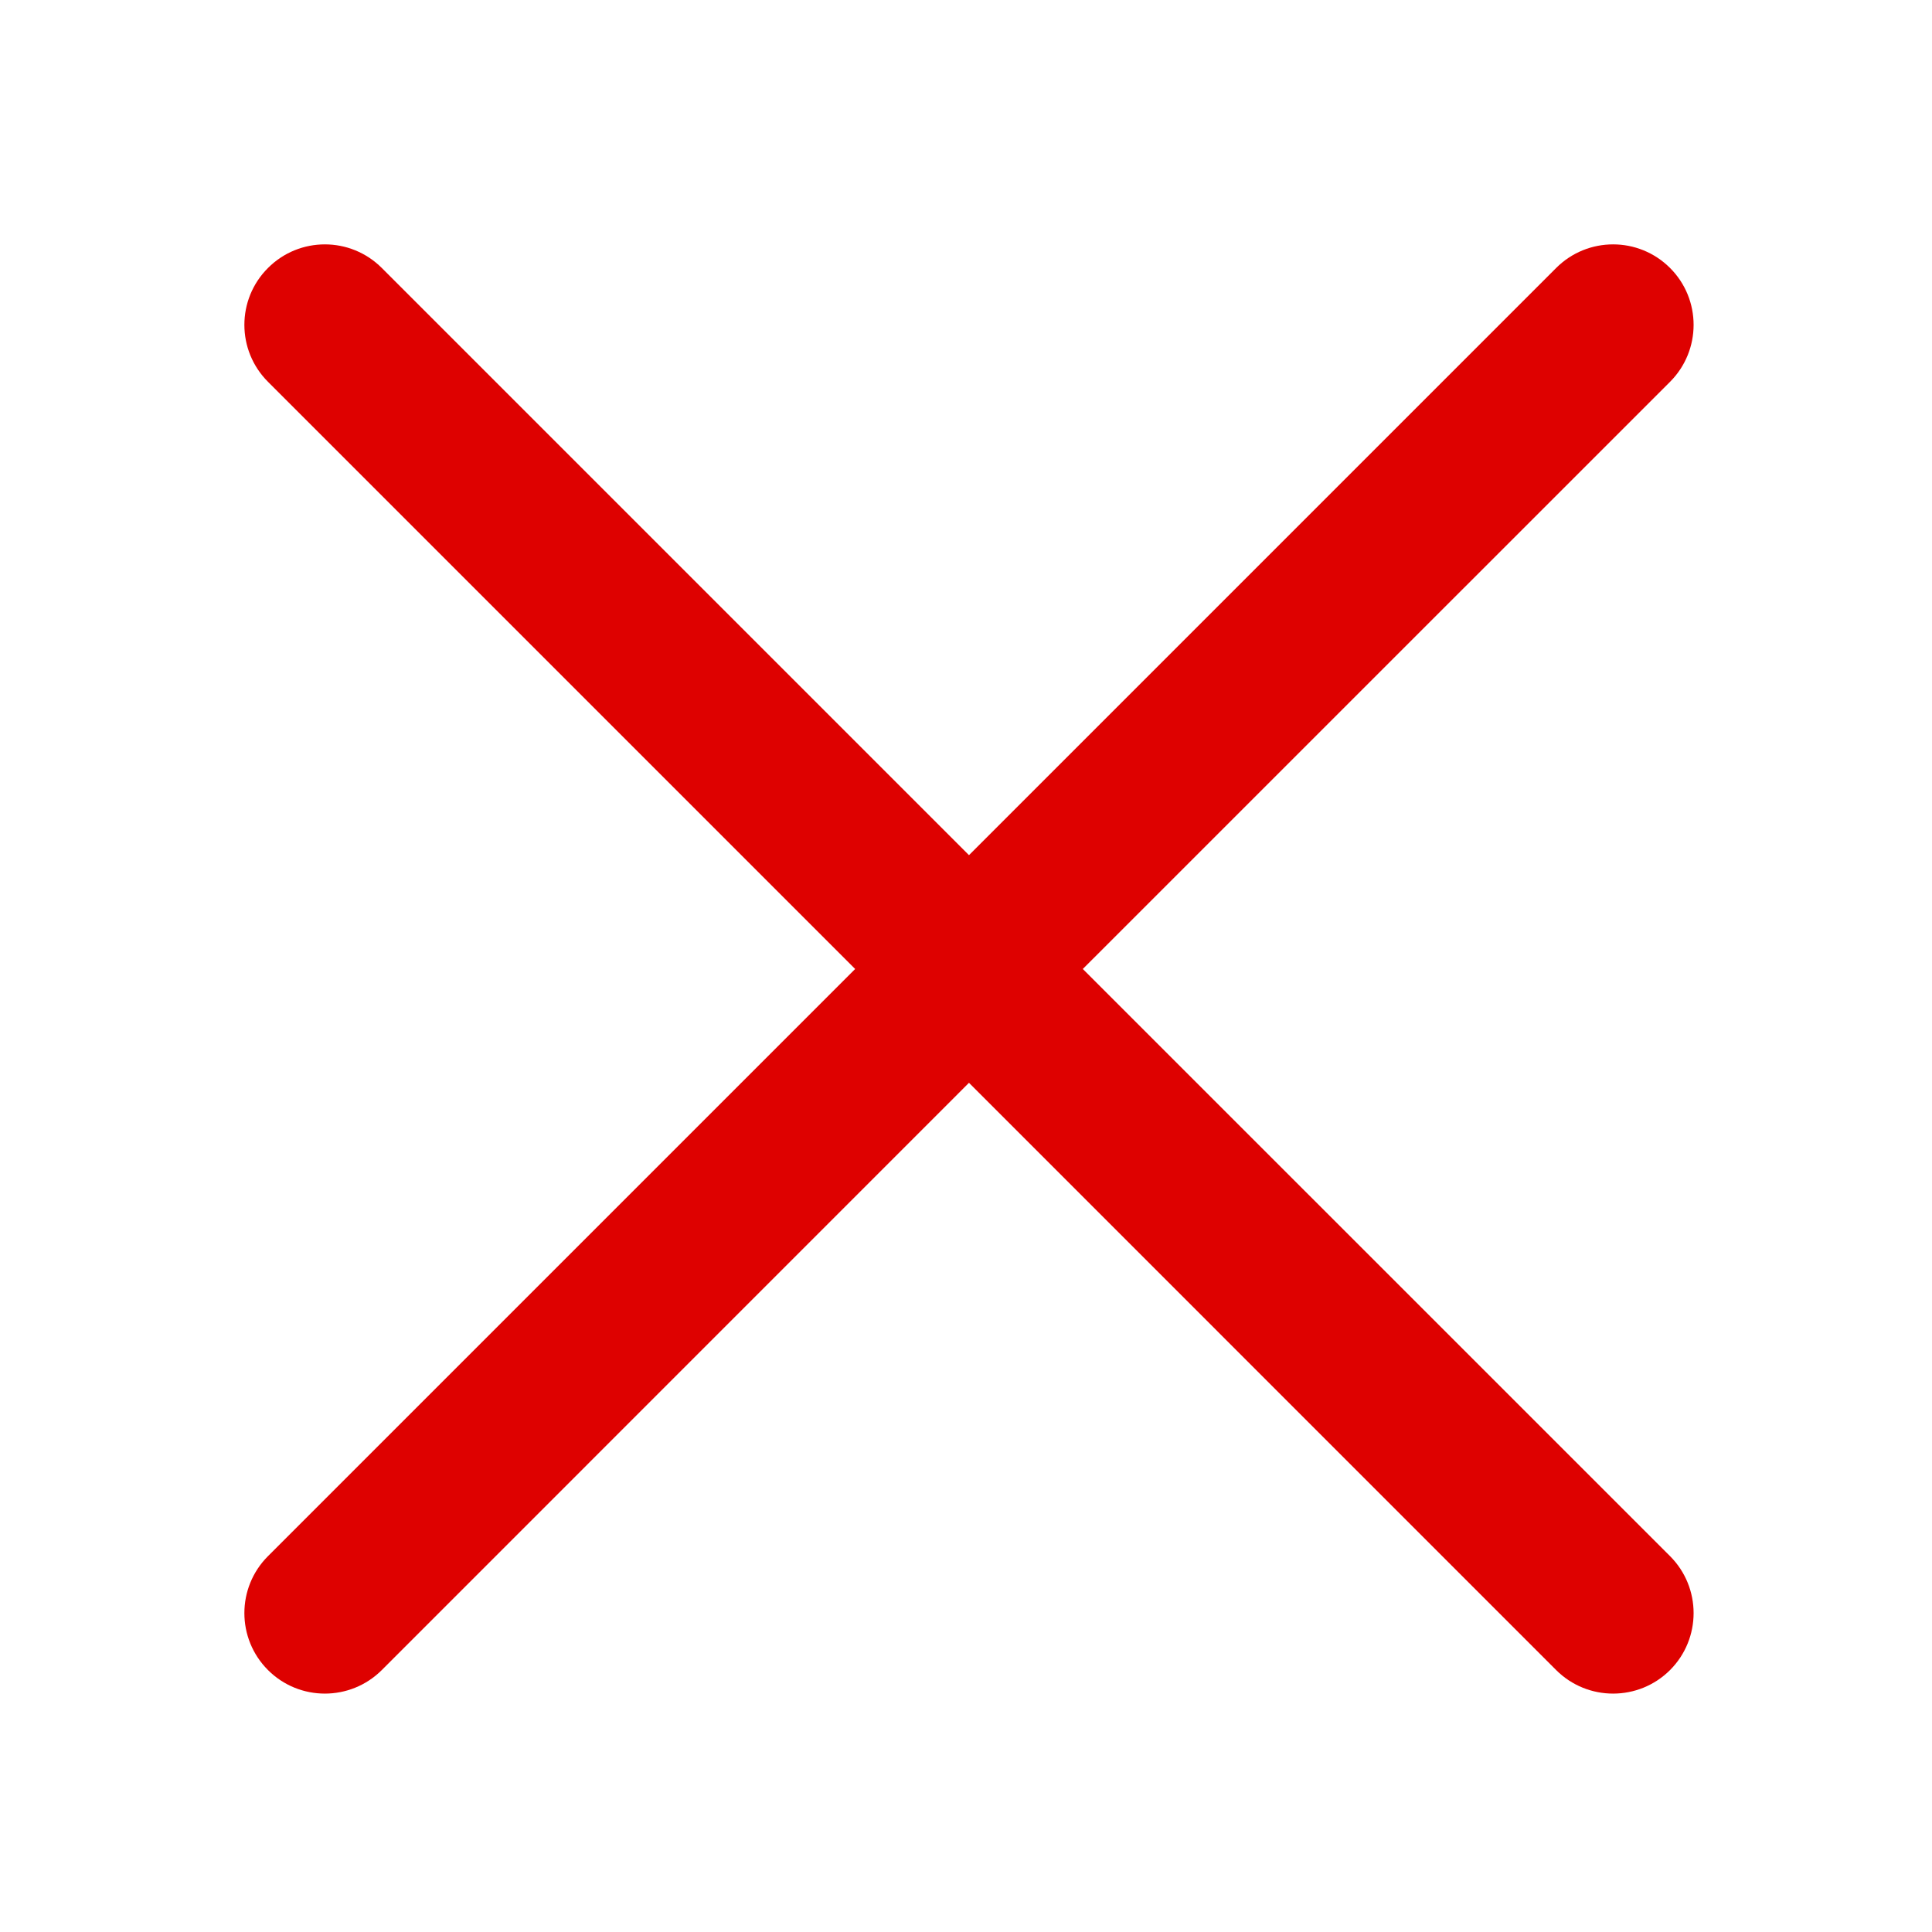
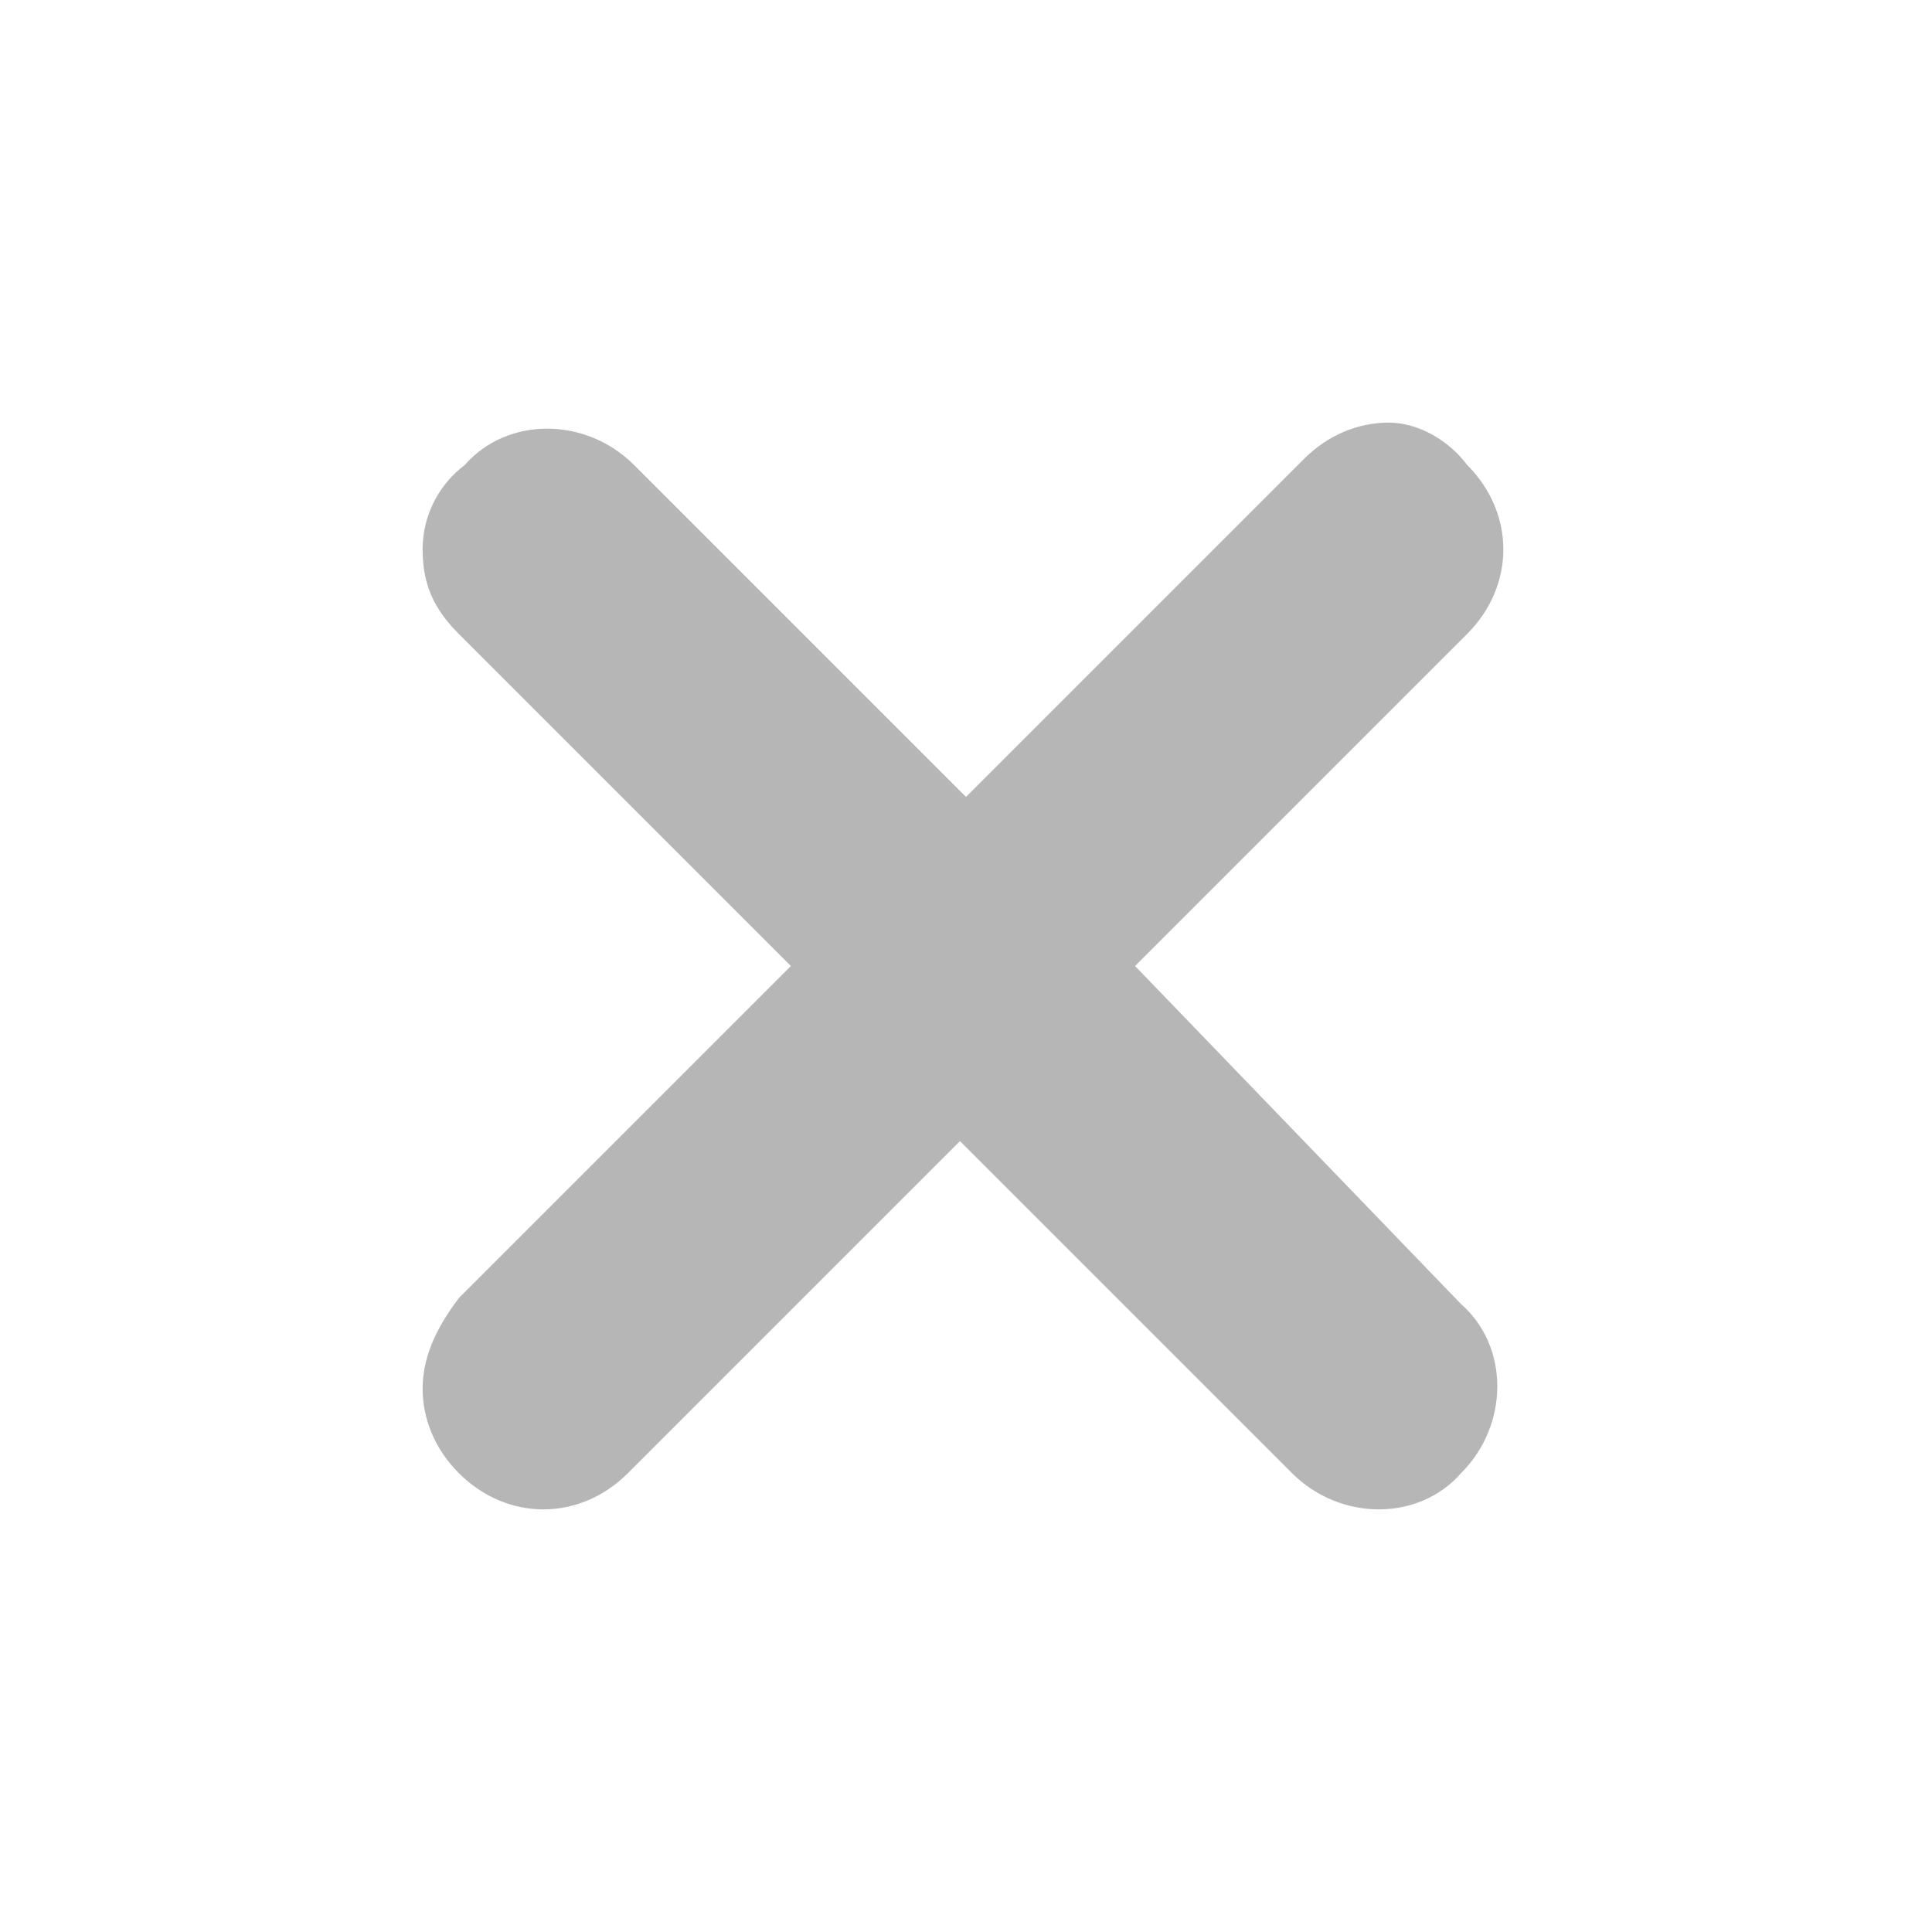
- <svg xmlns="http://www.w3.org/2000/svg" width="20px" height="20px" viewBox="0 0 24 24" fill="none">
-   <path d="M20.746 3.329C20.355 2.938 19.722 2.938 19.331 3.329L12.037 10.623L4.743 3.329C4.352 2.938 3.719 2.938 3.329 3.329C2.938 3.719 2.938 4.352 3.329 4.743L10.623 12.037L3.329 19.331C2.938 19.722 2.938 20.355 3.329 20.746C3.719 21.136 4.352 21.136 4.743 20.746L12.037 13.451L19.331 20.746C19.722 21.136 20.355 21.136 20.746 20.746C21.136 20.355 21.136 19.722 20.746 19.331L13.451 12.037L20.746 4.743C21.136 4.352 21.136 3.719 20.746 3.329Z" fill="#de0100" />
+ <svg xmlns="http://www.w3.org/2000/svg" fill="rgb(182, 182, 182)" width="25px" height="25px" viewBox="0 0 32 32">
+   <path d="M18.8,16l5.5-5.5c0.8-0.8,0.8-2,0-2.8l0,0C24,7.3,23.5,7,23,7c-0.5,0-1,0.2-1.4,0.6L16,13.2l-5.5-5.5  c-0.8-0.8-2.1-0.8-2.8,0C7.3,8,7,8.5,7,9.1s0.2,1,0.6,1.4l5.5,5.5l-5.5,5.5C7.3,21.9,7,22.4,7,23c0,0.5,0.2,1,0.6,1.4  C8,24.8,8.5,25,9,25c0.5,0,1-0.2,1.4-0.6l5.5-5.5l5.5,5.5c0.8,0.8,2.1,0.8,2.8,0c0.8-0.8,0.8-2.1,0-2.8L18.8,16z" />
</svg>
